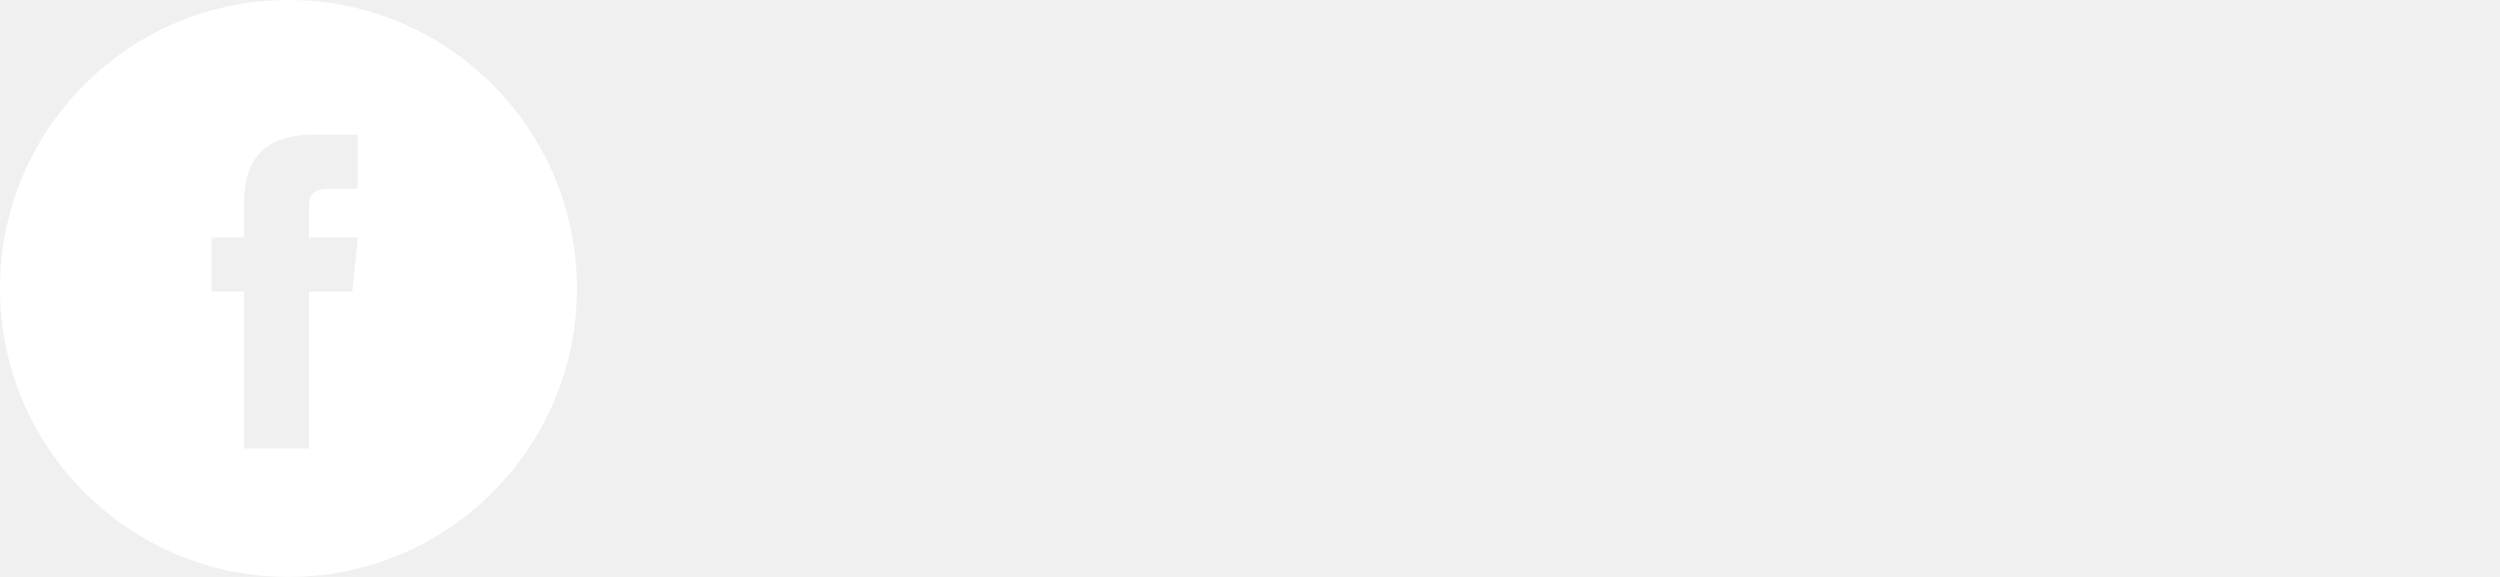
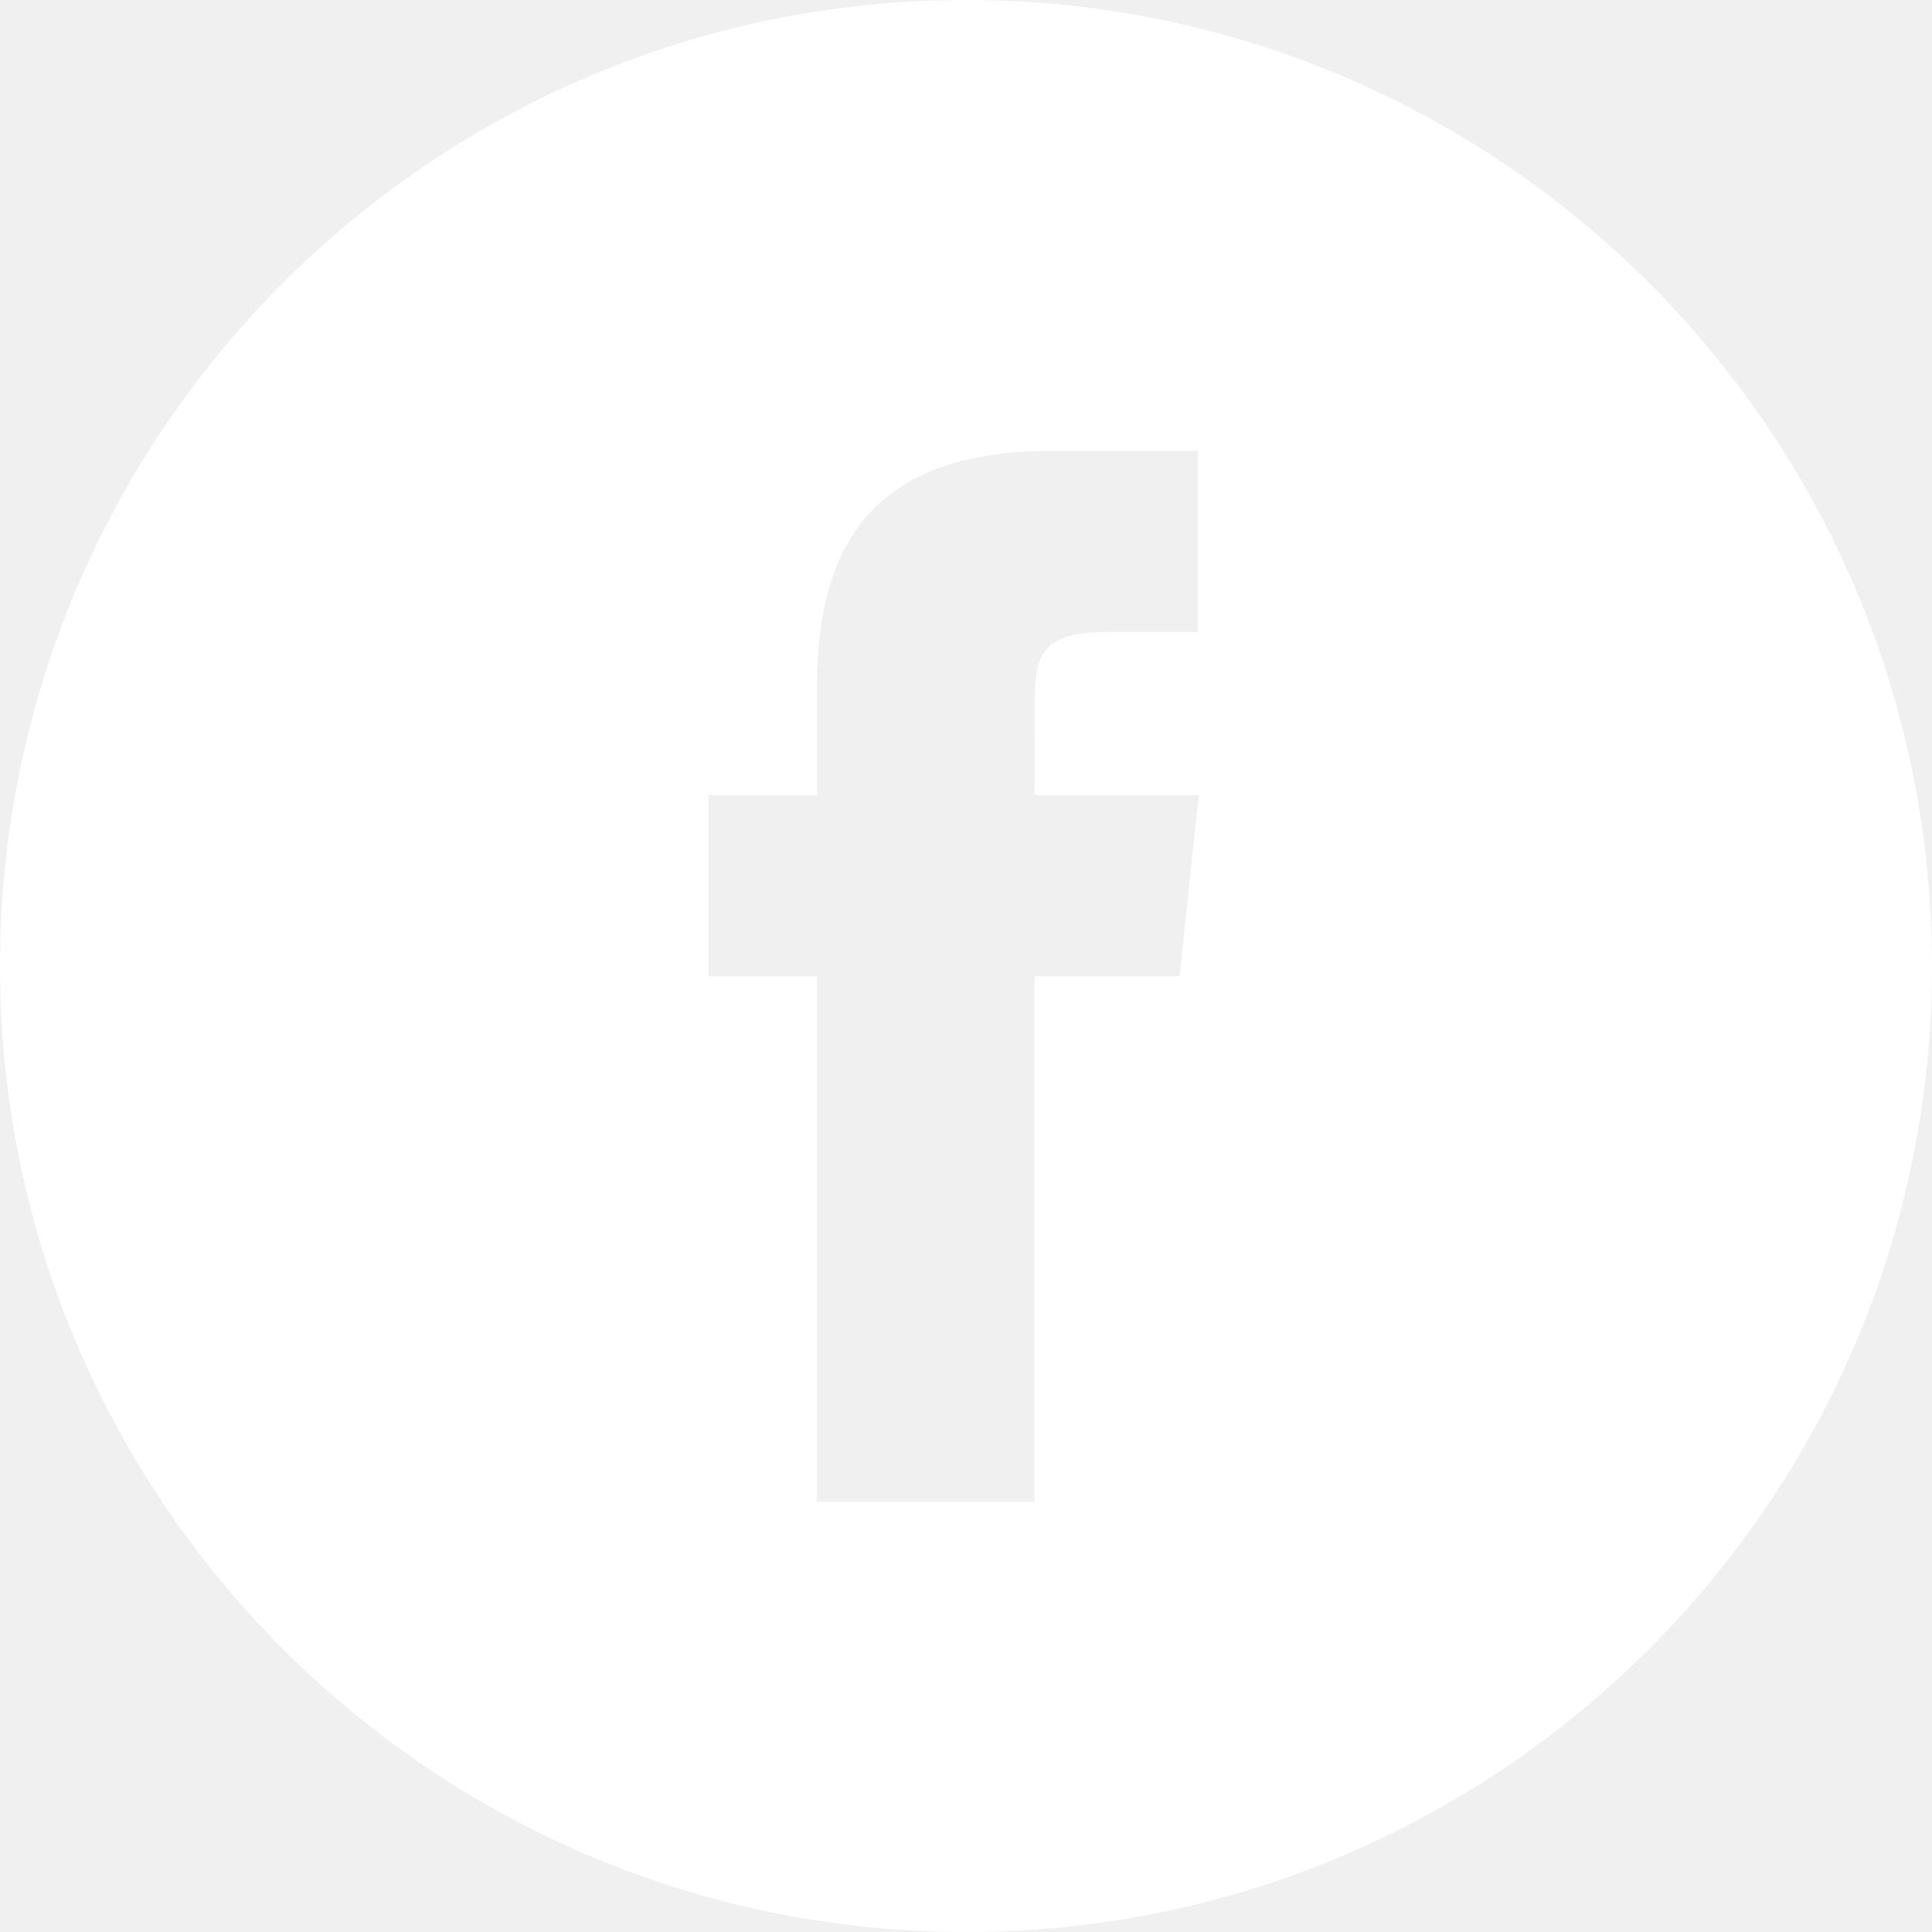
- <svg xmlns="http://www.w3.org/2000/svg" width="130" height="30" viewBox="0 0 130 30" fill="none">
-   <g id="social_icons">
-     <g id="Facebook">
-       <path id="Combined Shape_4" fill-rule="evenodd" clip-rule="evenodd" d="M15 0C6.716 0 0 6.716 0 15C0 23.284 6.716 30 15 30C23.284 30 30 23.284 30 15C30 6.716 23.284 0 15 0ZM16.064 15.159V23.32H12.687V15.159H11V12.347H12.687V10.659C12.687 8.364 13.639 7 16.346 7H18.599V9.813H17.191C16.137 9.813 16.067 10.206 16.067 10.939L16.064 12.347H18.615L18.316 15.159H16.064Z" fill="white" />
-     </g>
-   </g>
+ <svg xmlns="http://www.w3.org/2000/svg">
+   <path fill-rule="evenodd" clip-rule="evenodd" d="M15 0C6.716 0 0 6.716 0 15C0 23.284 6.716 30 15 30C23.284 30 30 23.284 30 15C30 6.716 23.284 0 15 0ZM16.064 15.159V23.32H12.687V15.159H11V12.347H12.687V10.659C12.687 8.364 13.639 7 16.346 7H18.599V9.813H17.191C16.137 9.813 16.067 10.206 16.067 10.939L16.064 12.347H18.615L18.316 15.159H16.064Z" fill="white" />
</svg>
